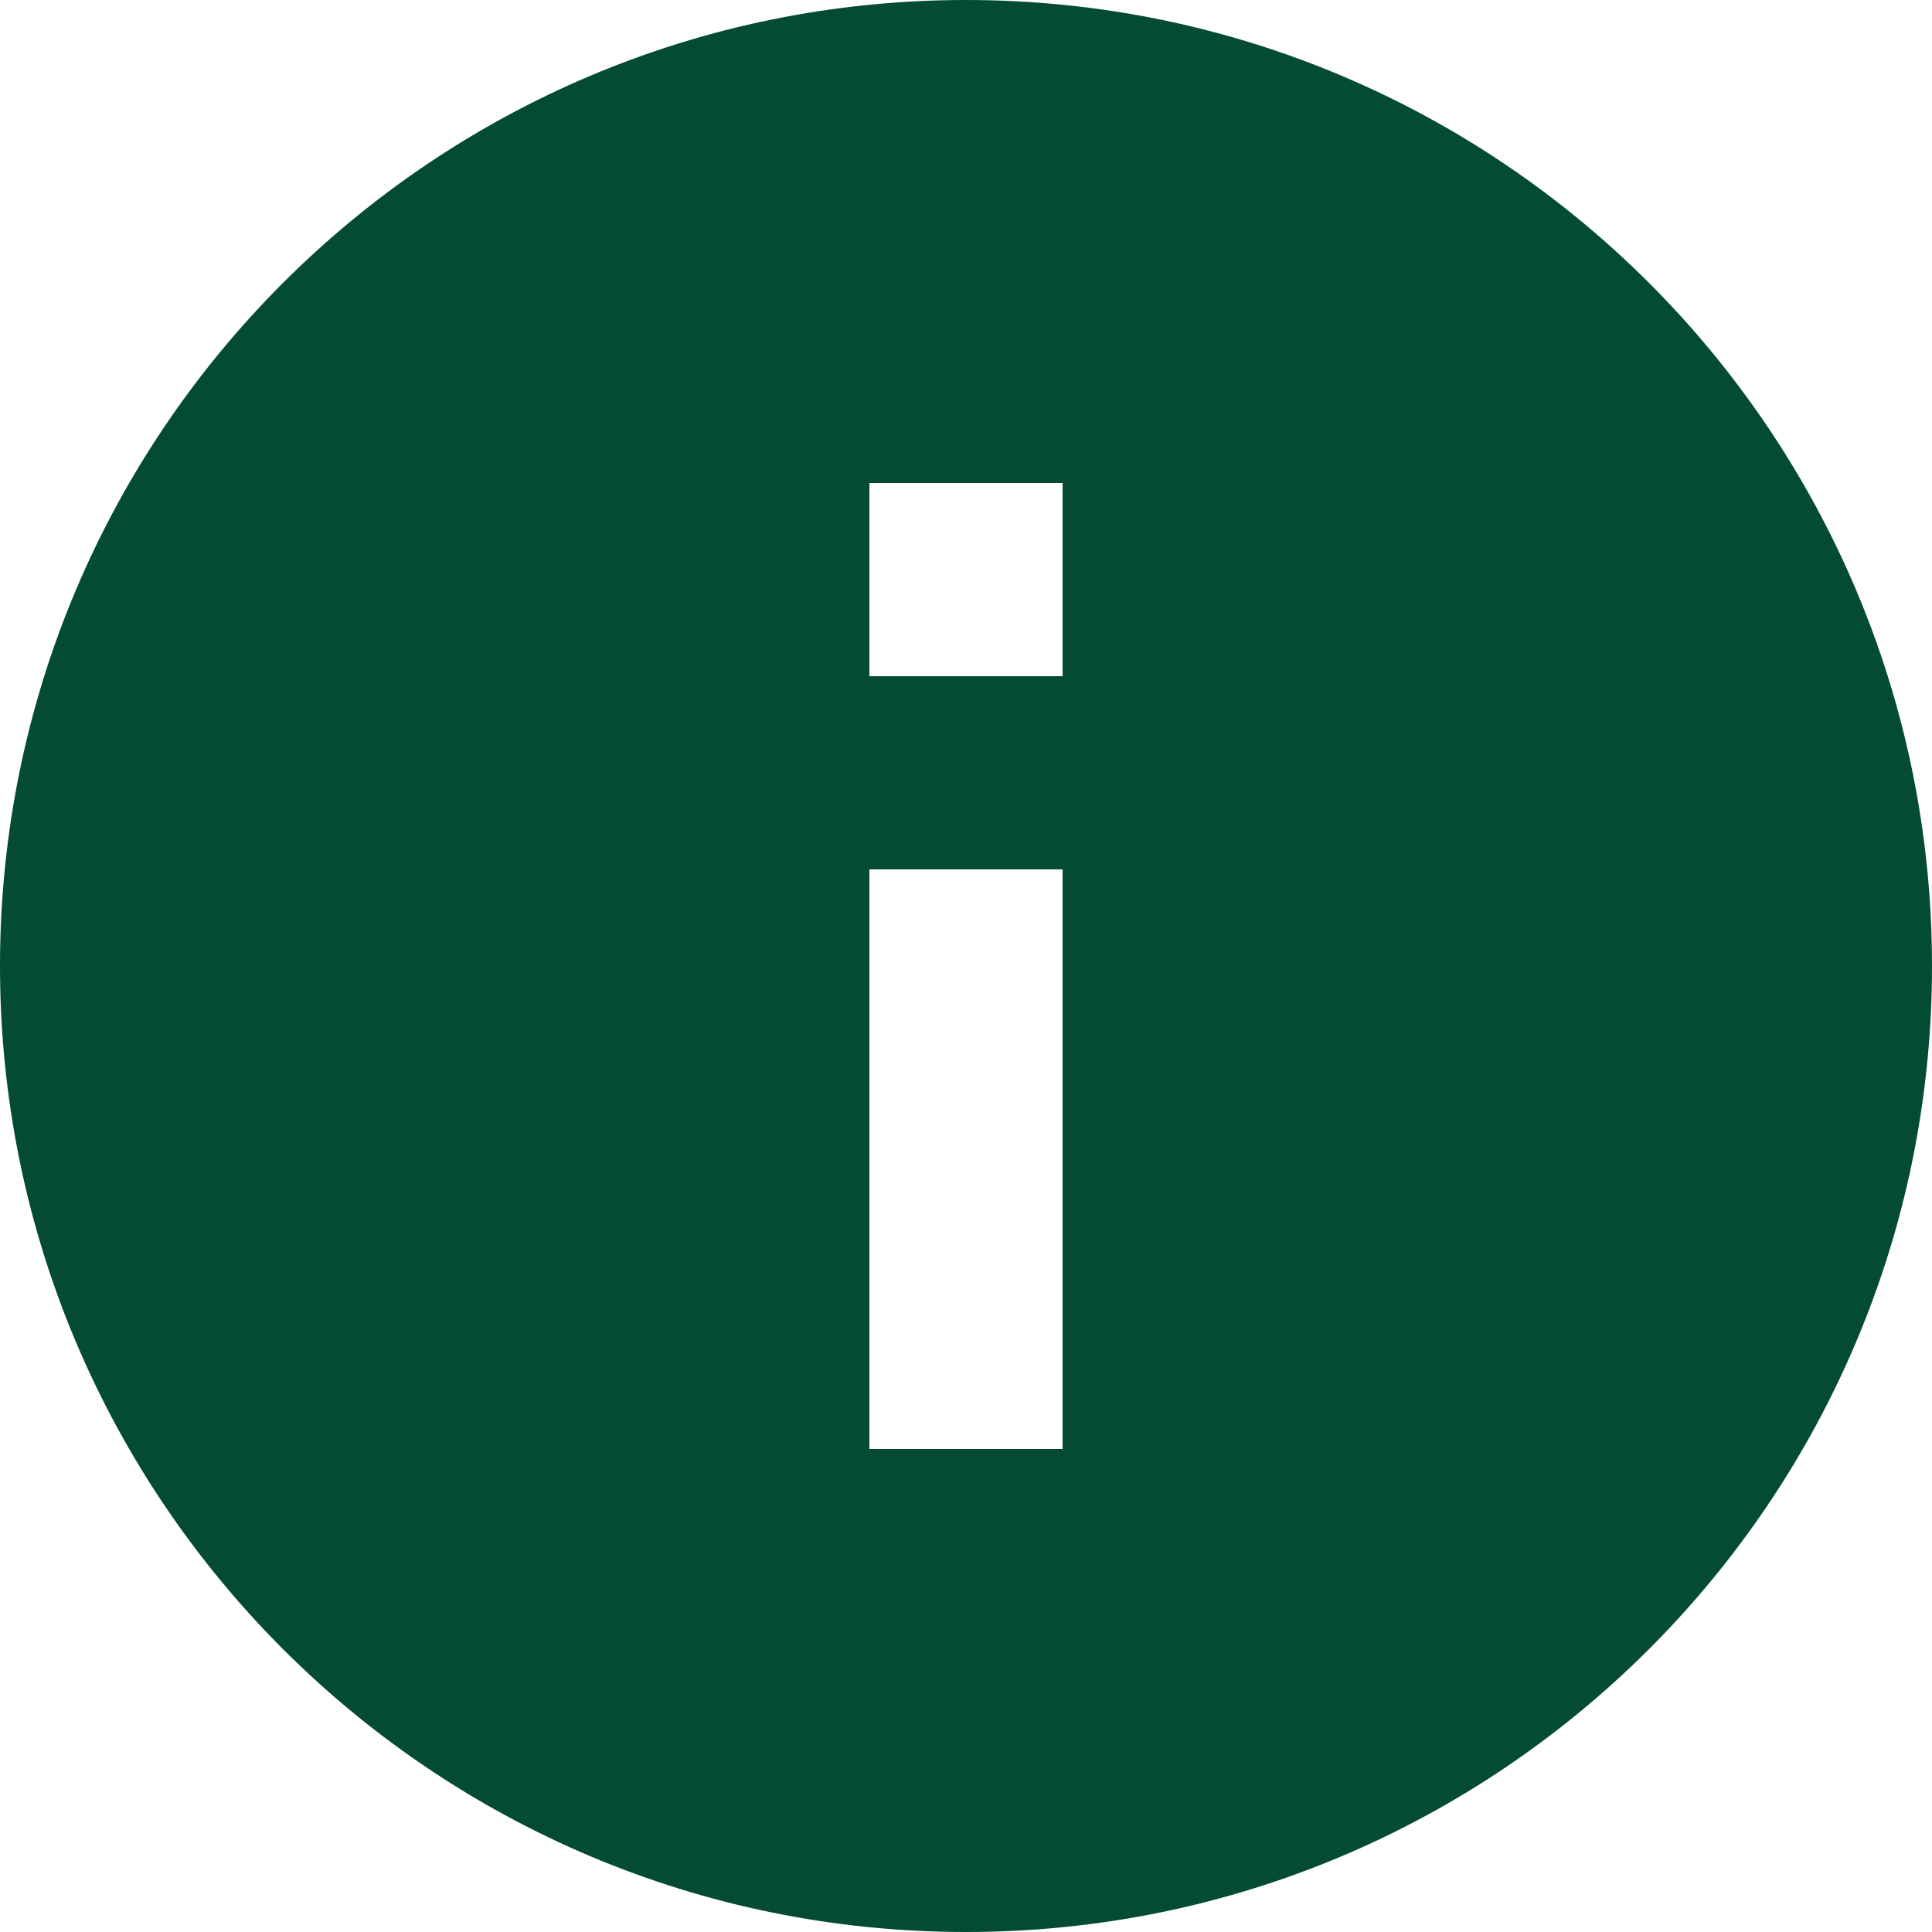
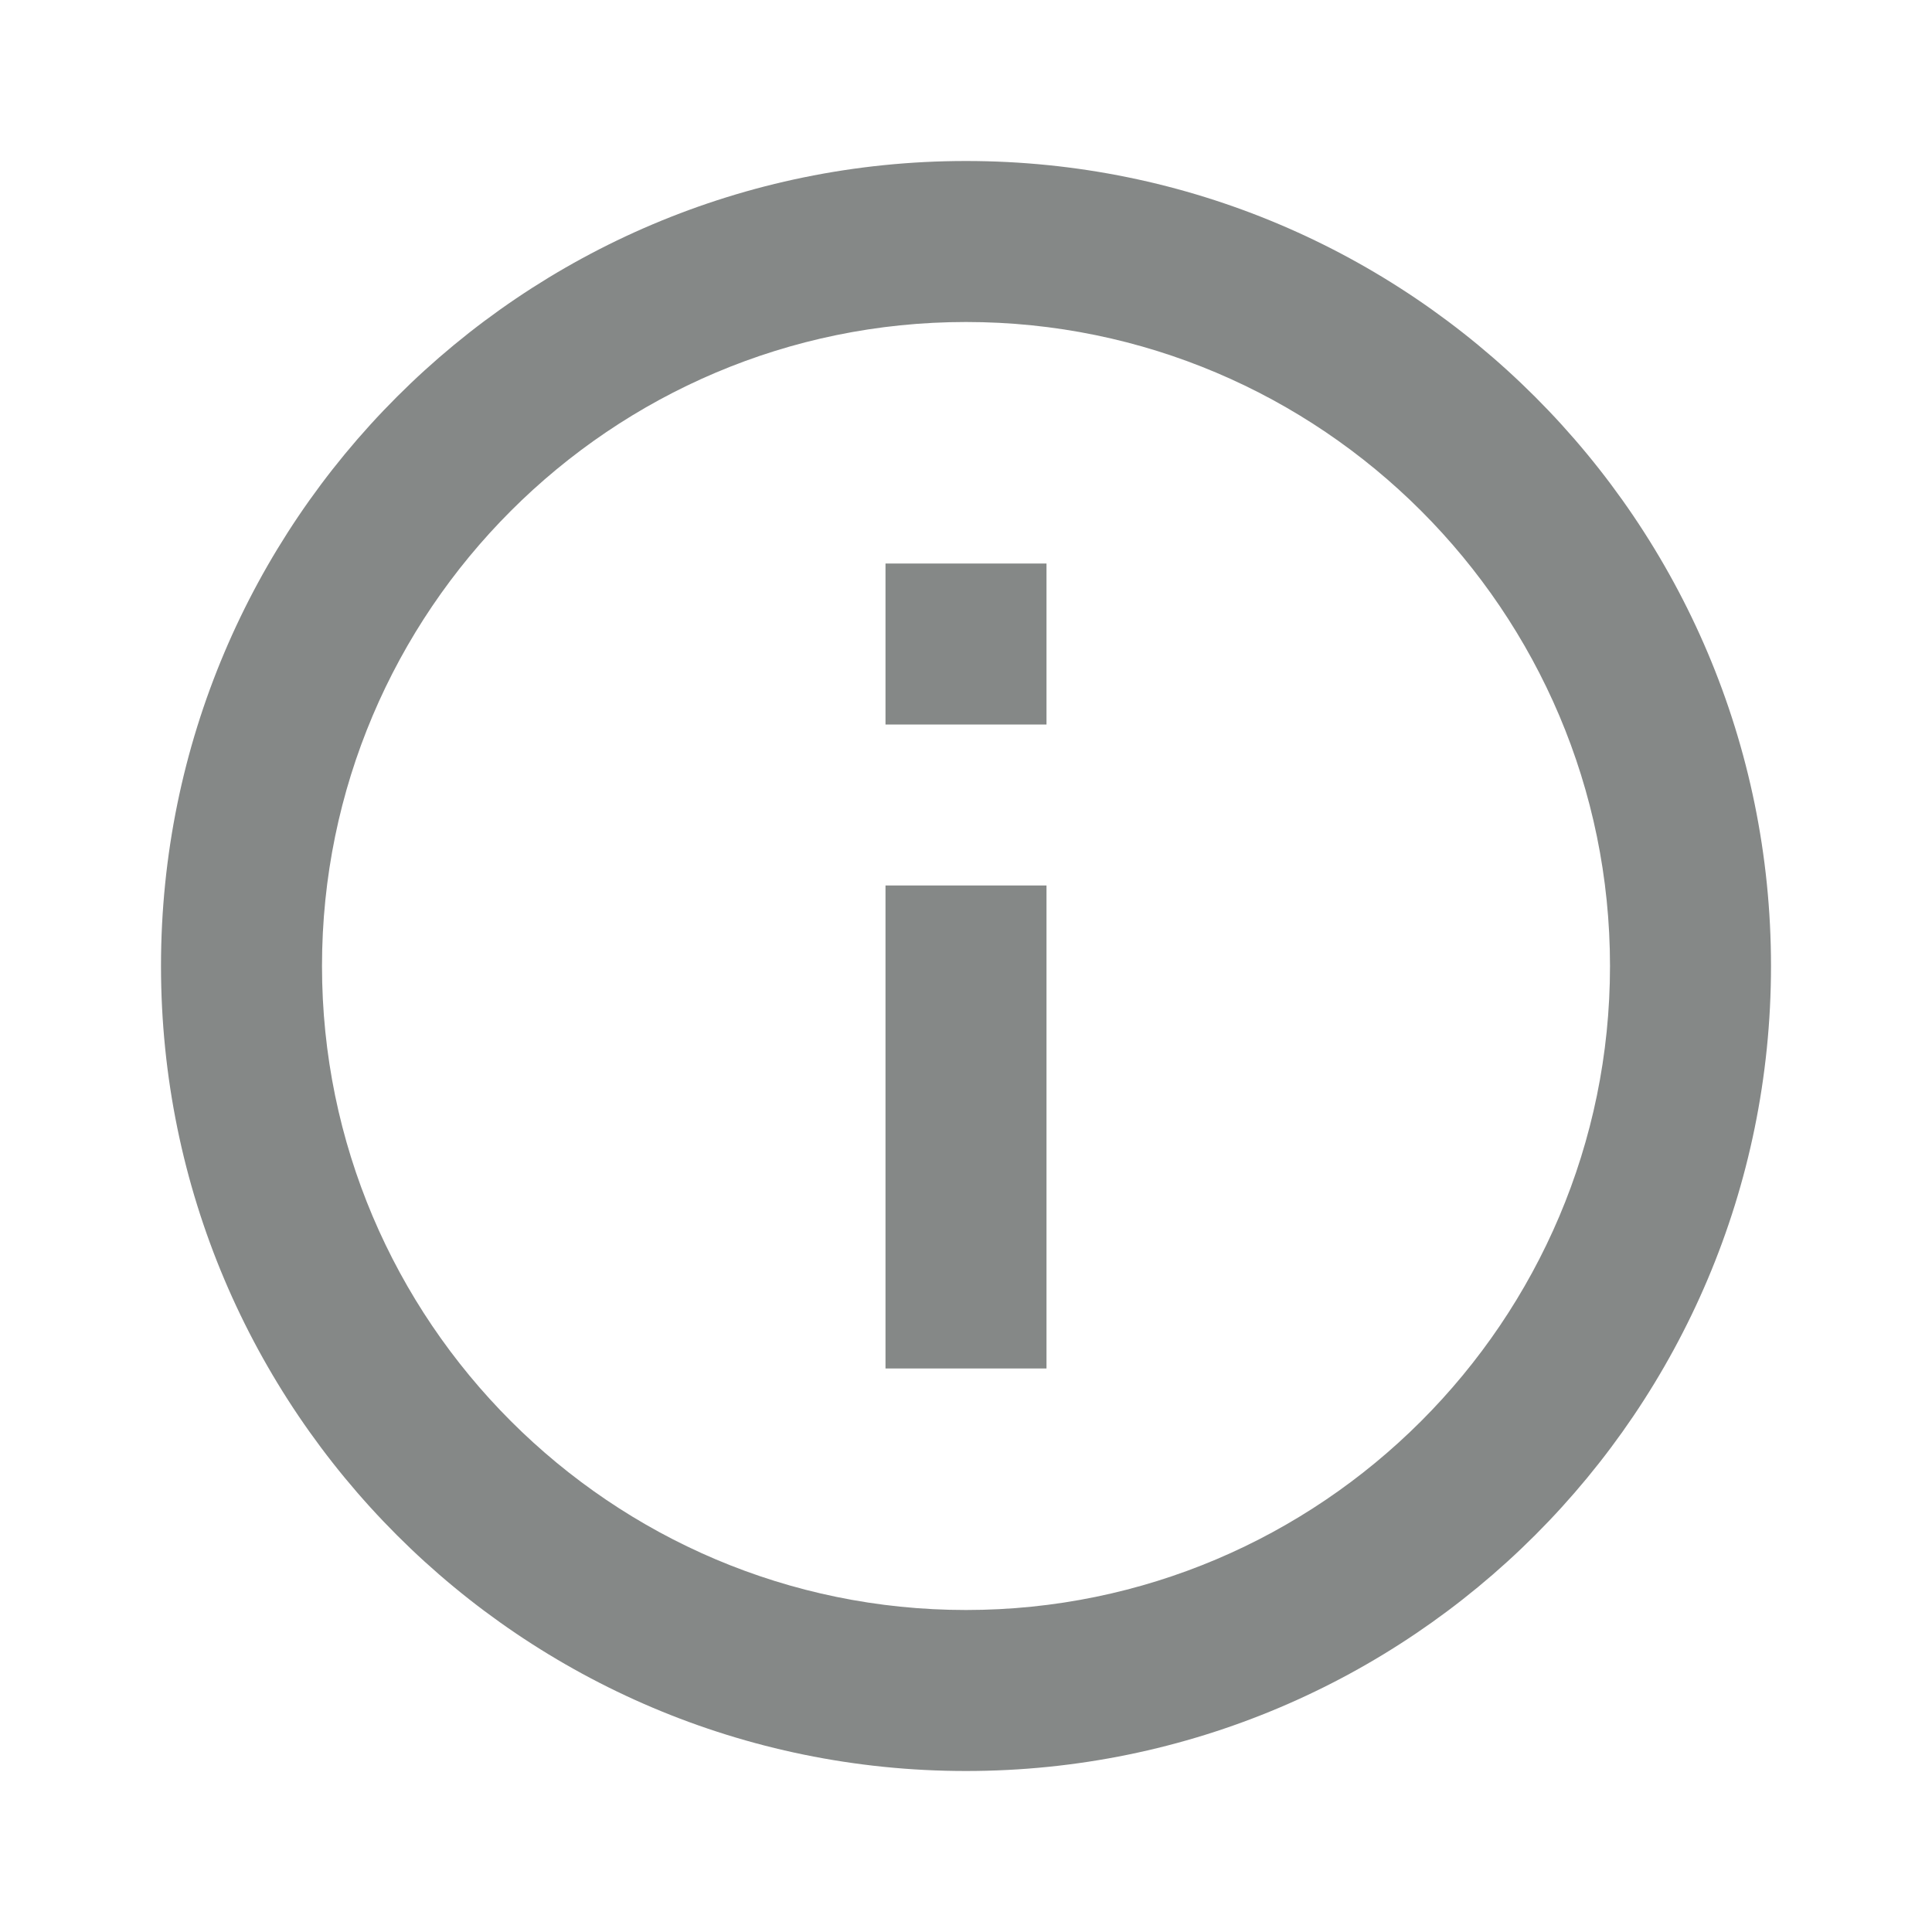
- <svg xmlns="http://www.w3.org/2000/svg" width="20" height="20" viewBox="0 0 20 20" fill="none">
-   <path d="M10 20C4.477 20 0 15.523 0 10C0 4.477 4.477 0 10 0C15.523 0 20 4.477 20 10C20 15.523 15.523 20 10 20ZM9 9V15H11V9H9ZM9 5V7H11V5H9Z" fill="#034C31" />
+ <svg xmlns="http://www.w3.org/2000/svg" width="24" height="24" viewBox="0 0 24 24" fill="none">
+   <path d="M11 7H13V9H11V7ZM11 11H13V17H11V11ZM12 2C6.48 2 2 6.48 2 12C2 17.52 6.48 22 12 22C17.52 22 22 17.52 22 12C22 6.48 17.52 2 12 2ZM12 20C7.59 20 4 16.41 4 12C4 7.59 7.59 4 12 4C16.41 4 20 7.59 20 12C20 16.41 16.41 20 12 20Z" fill="#858887" />
</svg>
